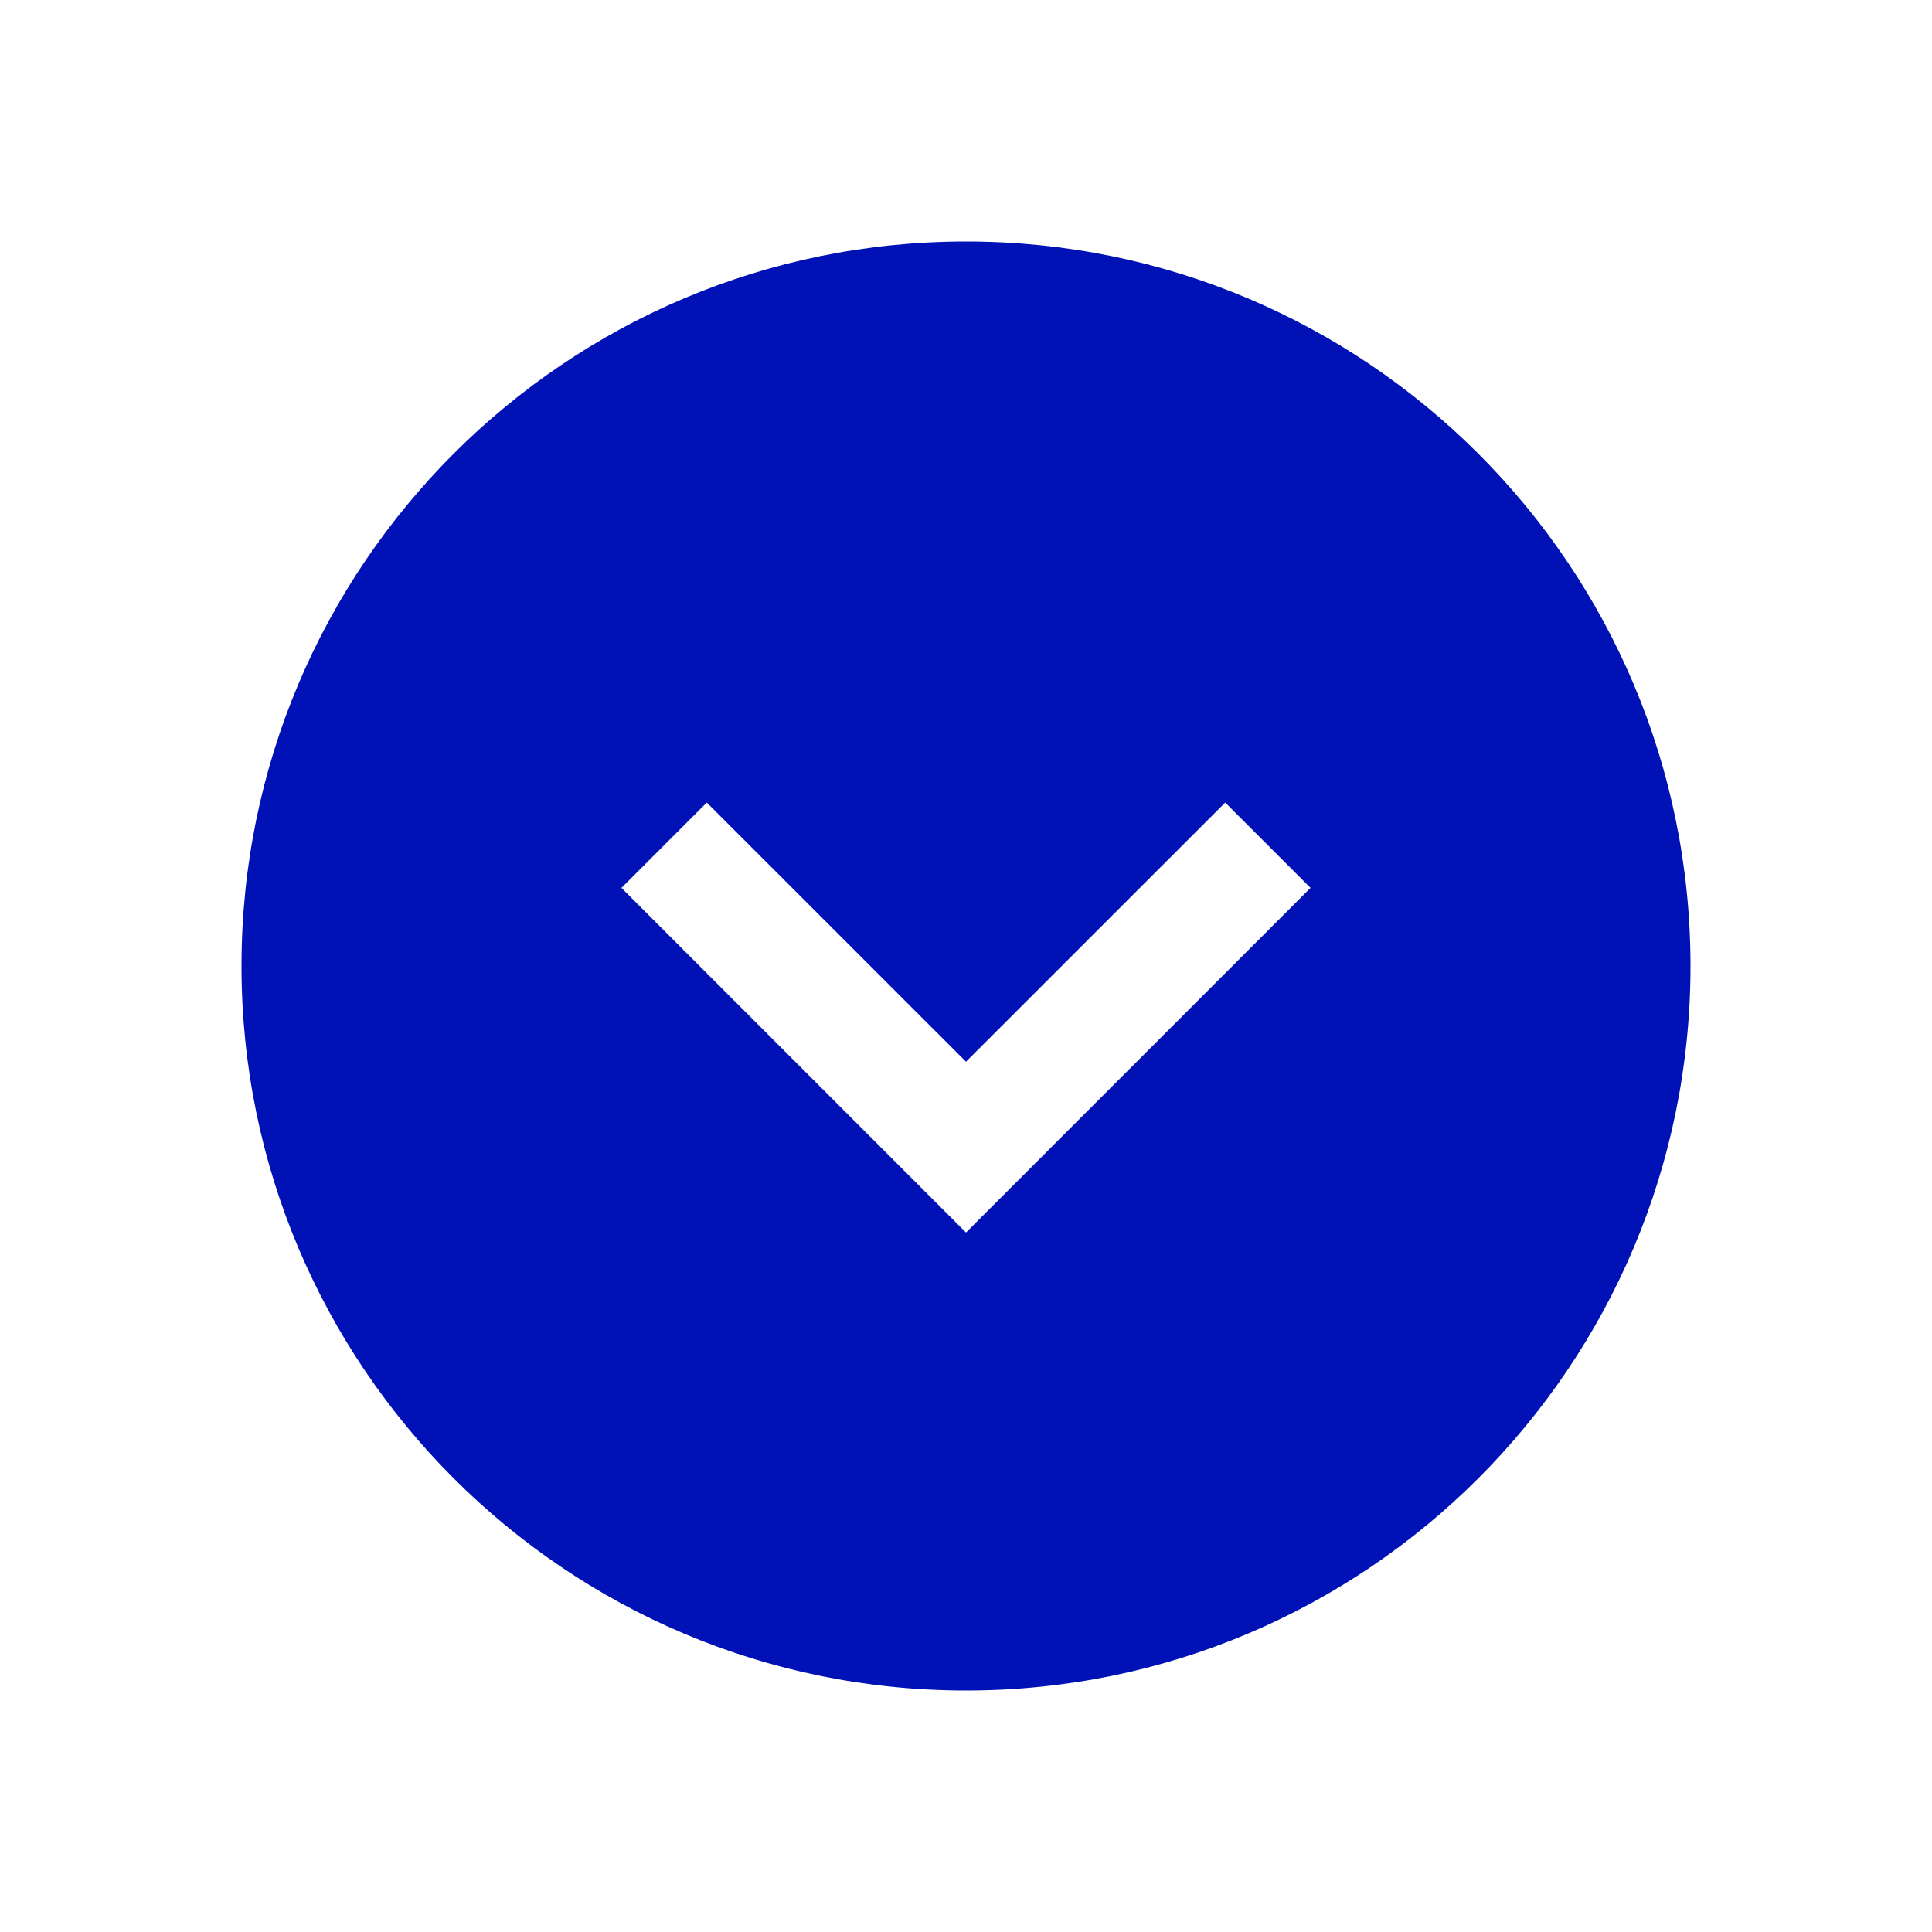
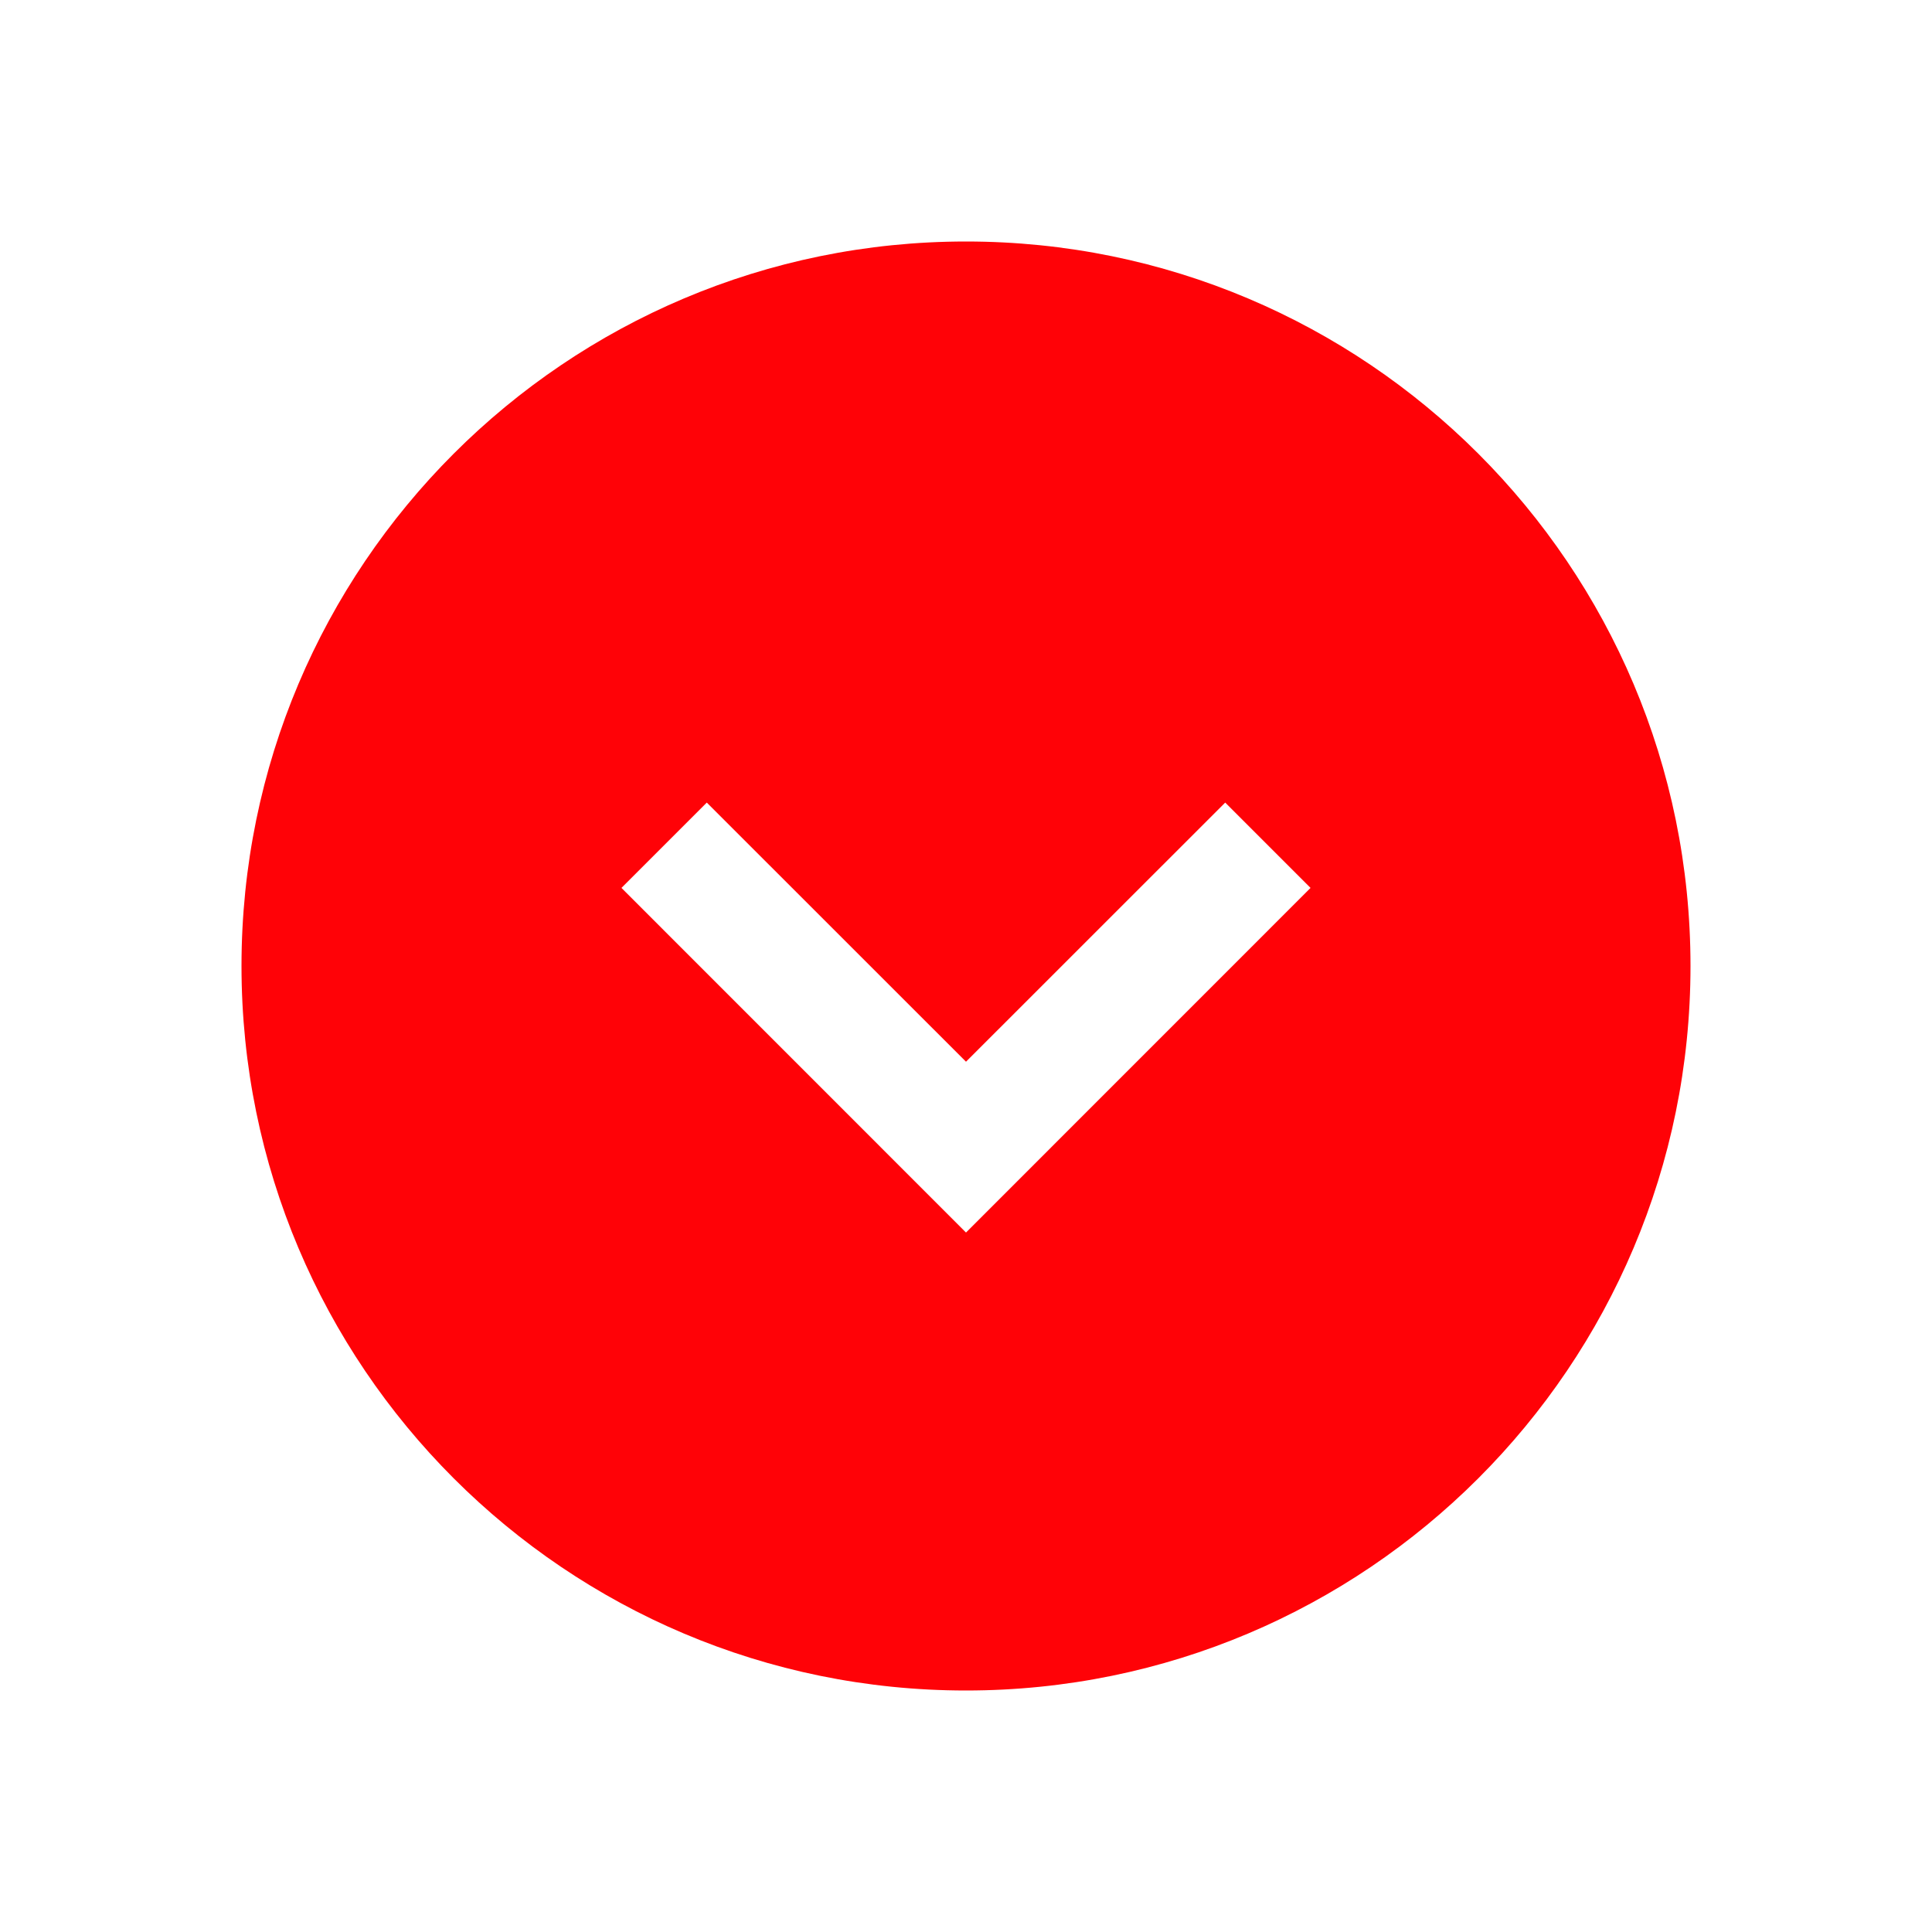
<svg xmlns="http://www.w3.org/2000/svg" width="24" height="24" viewBox="0 0 24 24" fill="none">
-   <path d="M21 12C21 7.029 16.971 3 12 3C7.029 3 3 7.029 3 12C3 16.971 7.029 21 12 21C16.971 21 21 16.971 21 12ZM16.28 11.03L12 15.311L7.72 11.03L8.78 9.97L12 13.189L15.22 9.97L16.28 11.03Z" fill="#0012B6" />
+   <path d="M21 12C21 7.029 16.971 3 12 3C7.029 3 3 7.029 3 12C3 16.971 7.029 21 12 21C16.971 21 21 16.971 21 12ZM16.28 11.03L12 15.311L7.72 11.03L8.78 9.97L12 13.189L15.22 9.97L16.28 11.03Z" fill="#FF0207" />
</svg>
